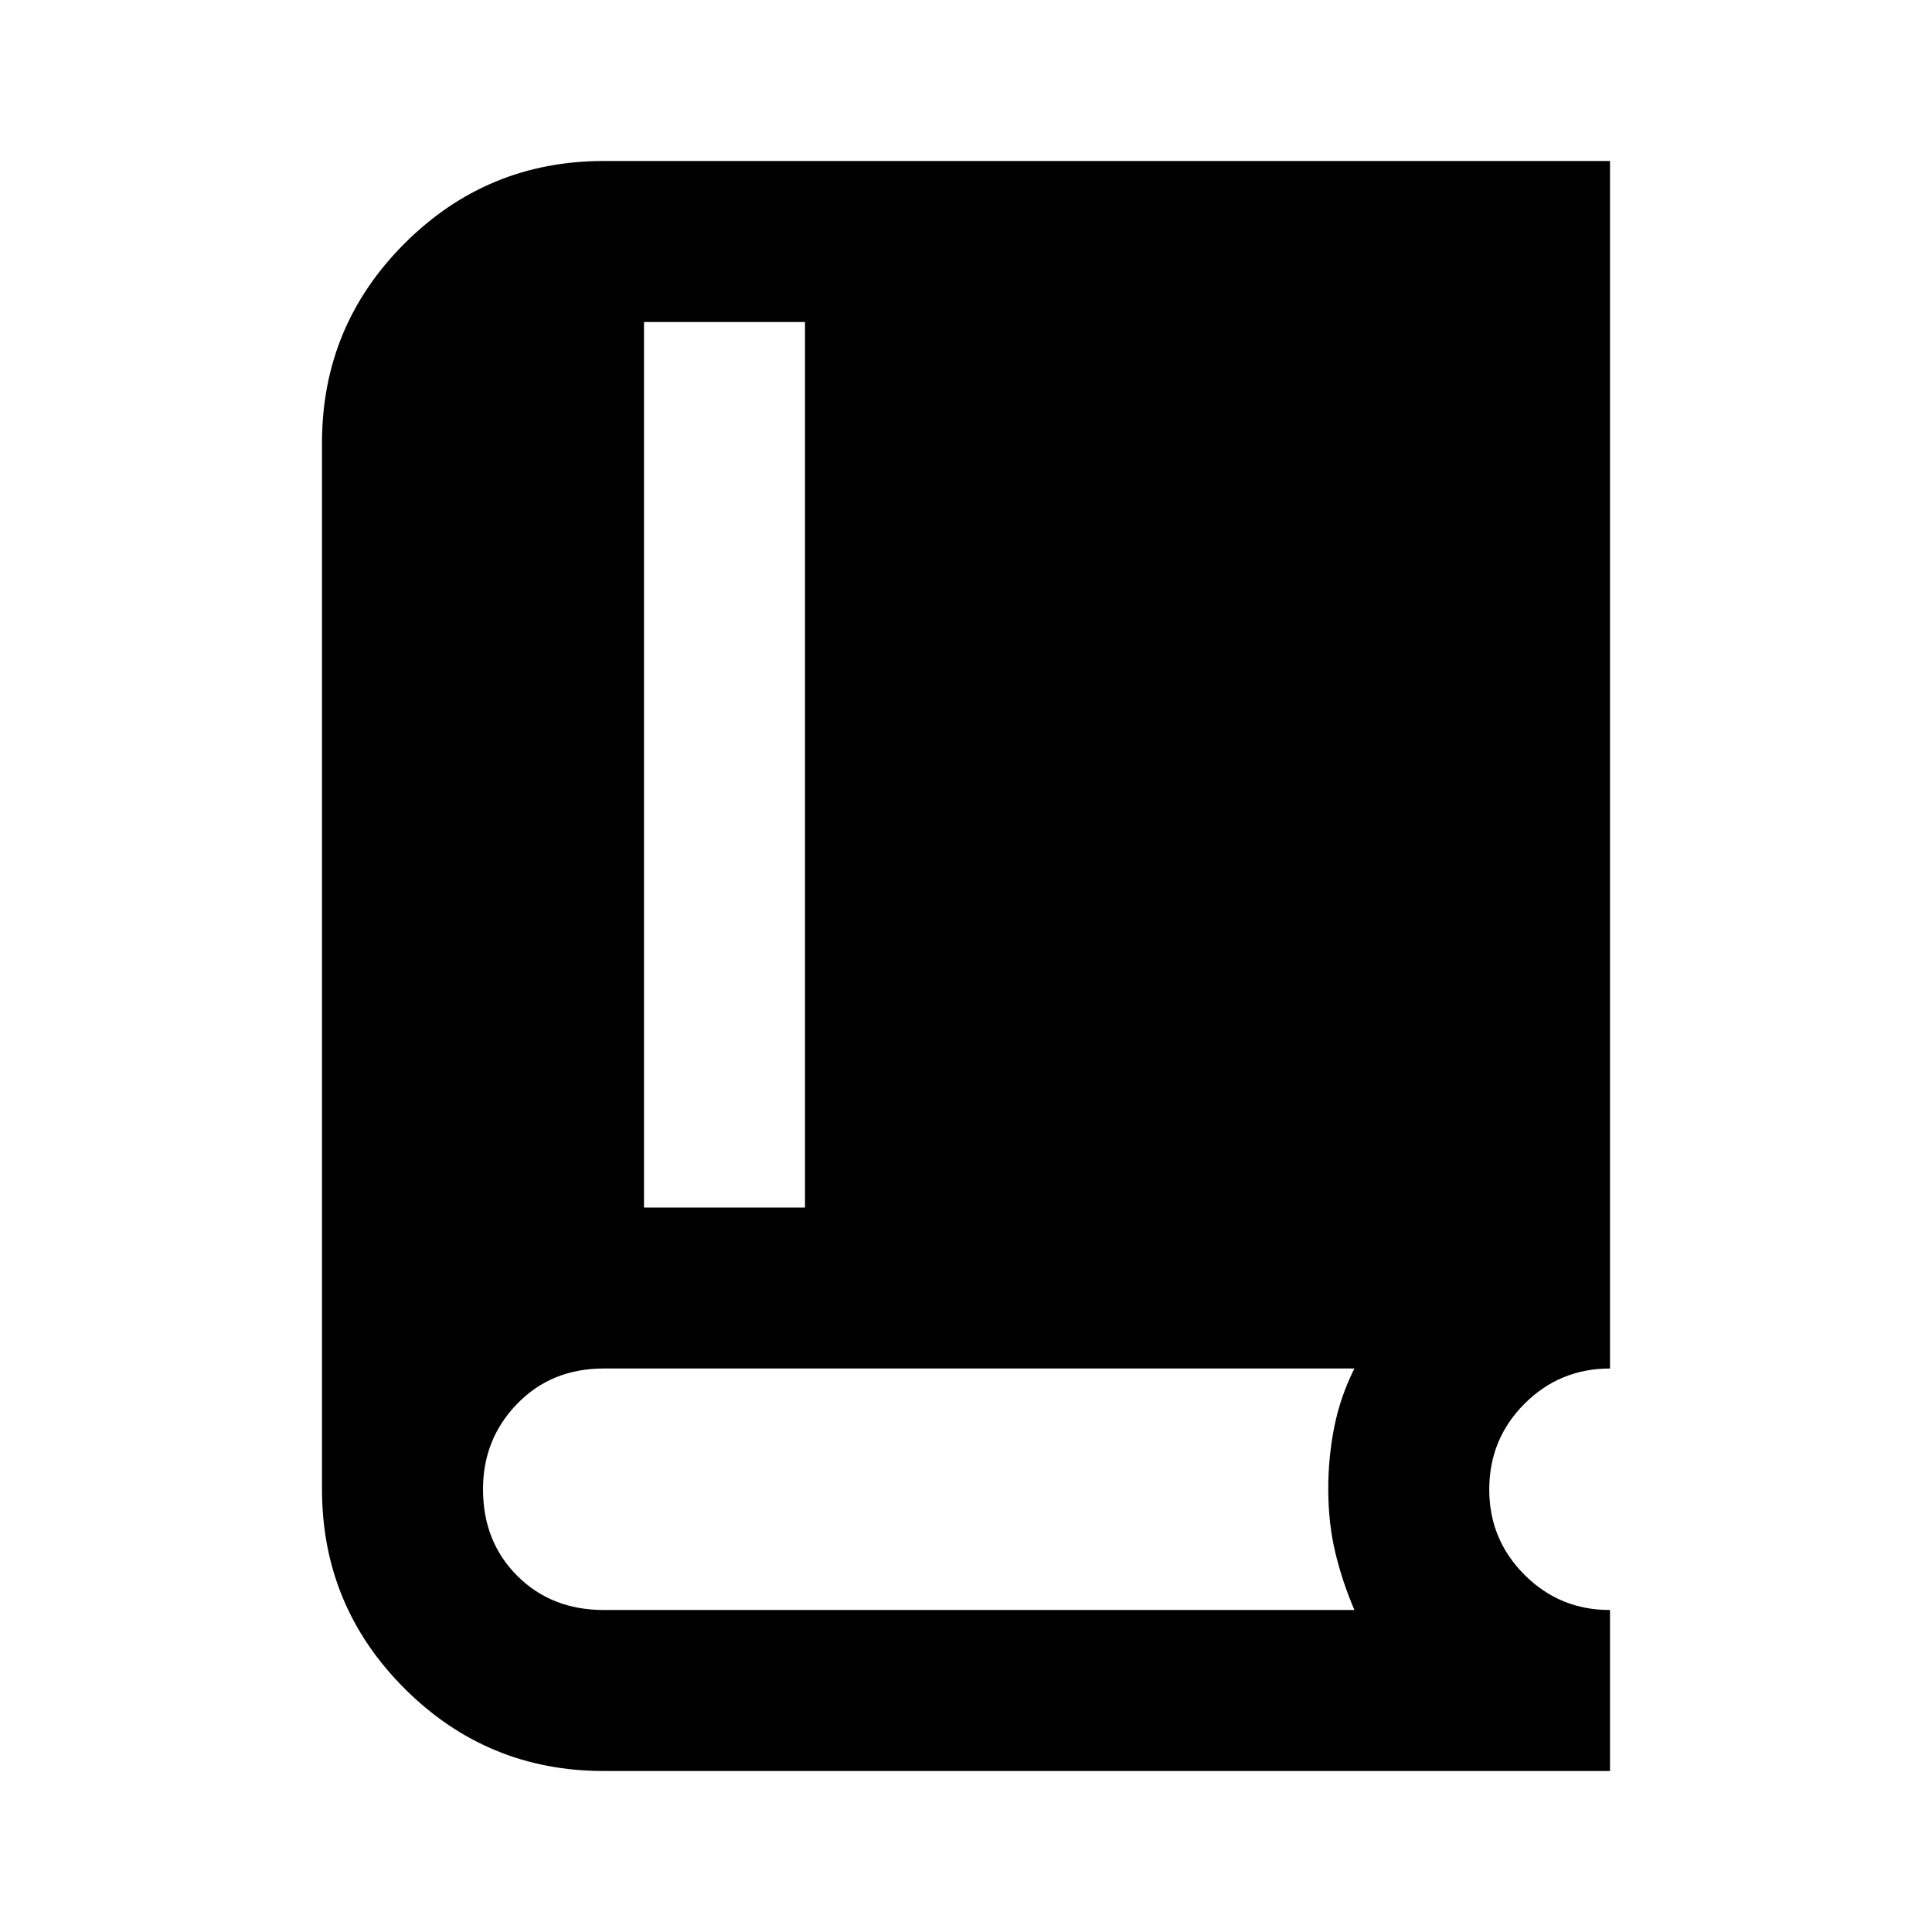
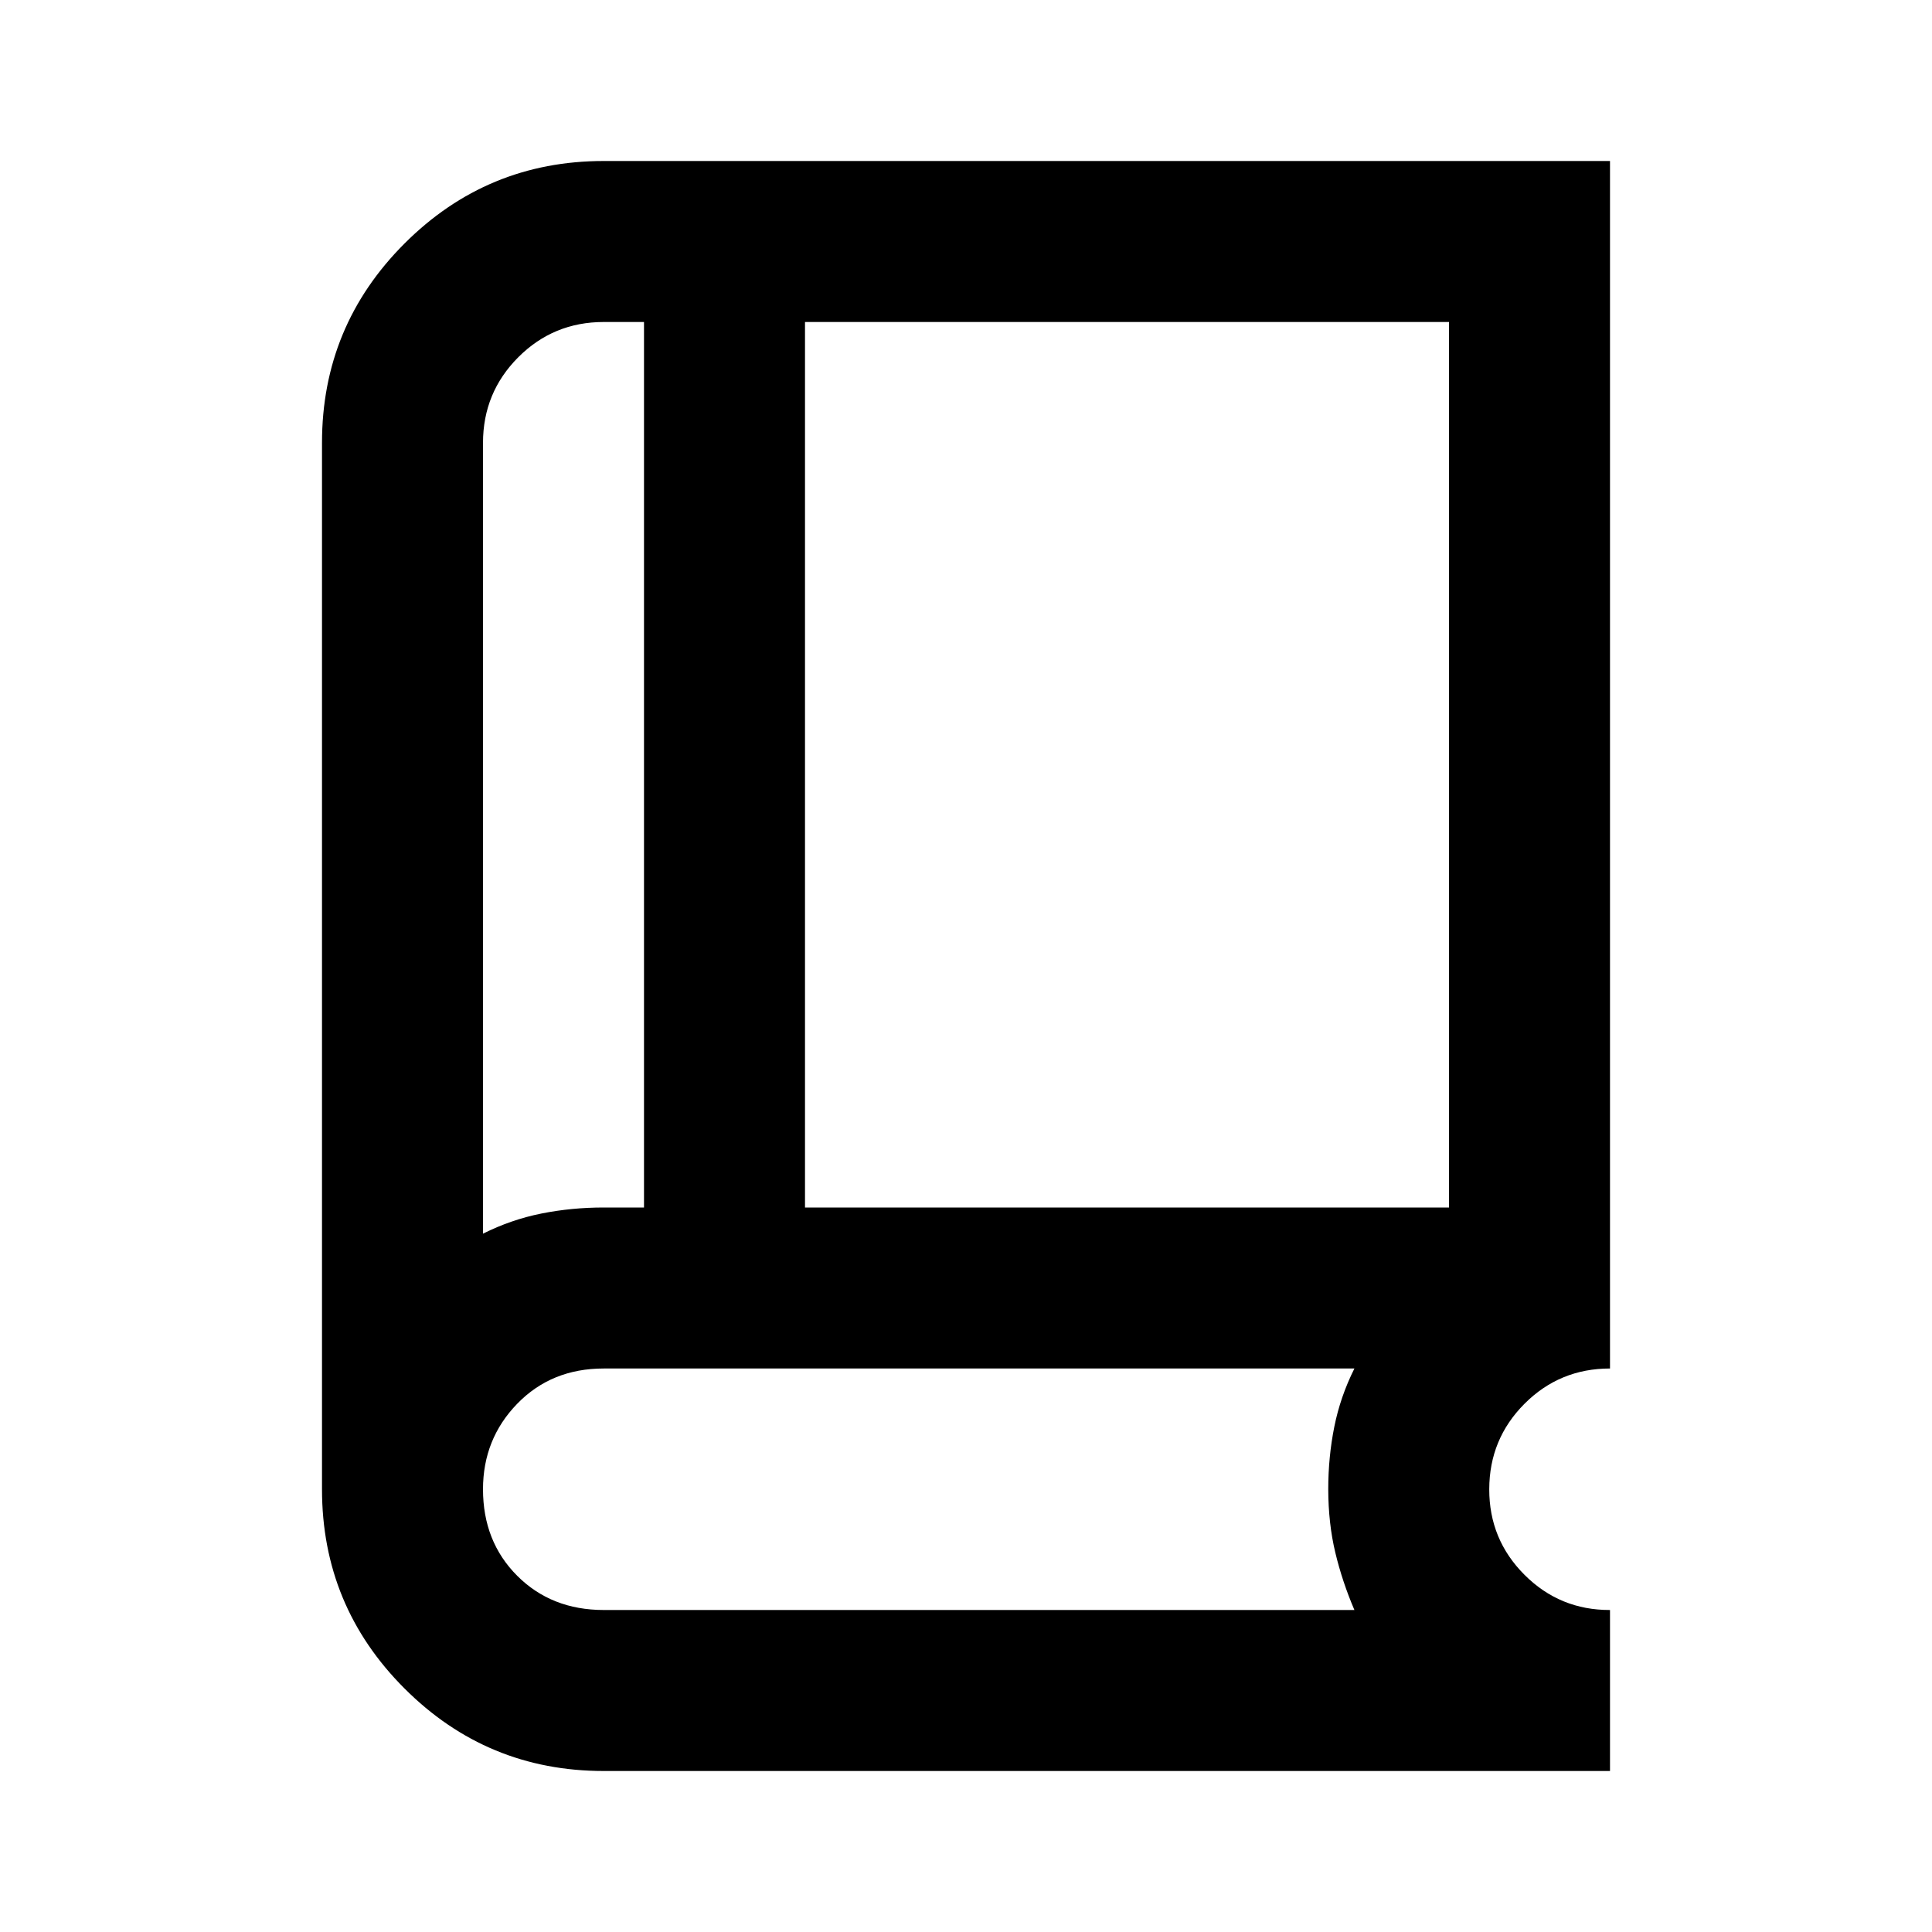
<svg xmlns="http://www.w3.org/2000/svg" width="32" height="32" viewBox="0 0 24 24">
-   <path fill="currentColor" d="M7.5 22q-1.45 0-2.475-1.025T4 18.5v-13q0-1.45 1.025-2.475T7.5 2H20v15q-.625 0-1.062.438T18.5 18.5t.438 1.063T20 20v2zm.5-7h2V4H8zm-.5 5h9.325q-.15-.35-.237-.712T16.5 18.5q0-.4.075-.775t.25-.725H7.5q-.65 0-1.075.438T6 18.5q0 .65.425 1.075T7.5 20" />
+   <path fill="currentColor" d="M7.5 22q-1.45 0-2.475-1.025T4 18.5v-13q0-1.45 1.025-2.475T7.5 2H20v15q-.625 0-1.062.438T18.5 18.5t.438 1.063T20 20v2zM6 15.325q.35-.175.725-.25T7.5 15H8V4h-.5q-.625 0-1.062.438T6 5.5zM10 15h8V4h-8zm-4 .325V4zM7.5 20h9.325q-.15-.35-.237-.712T16.5 18.5q0-.4.075-.775t.25-.725H7.5q-.65 0-1.075.438T6 18.5q0 .65.425 1.075T7.5 20" />
</svg>
